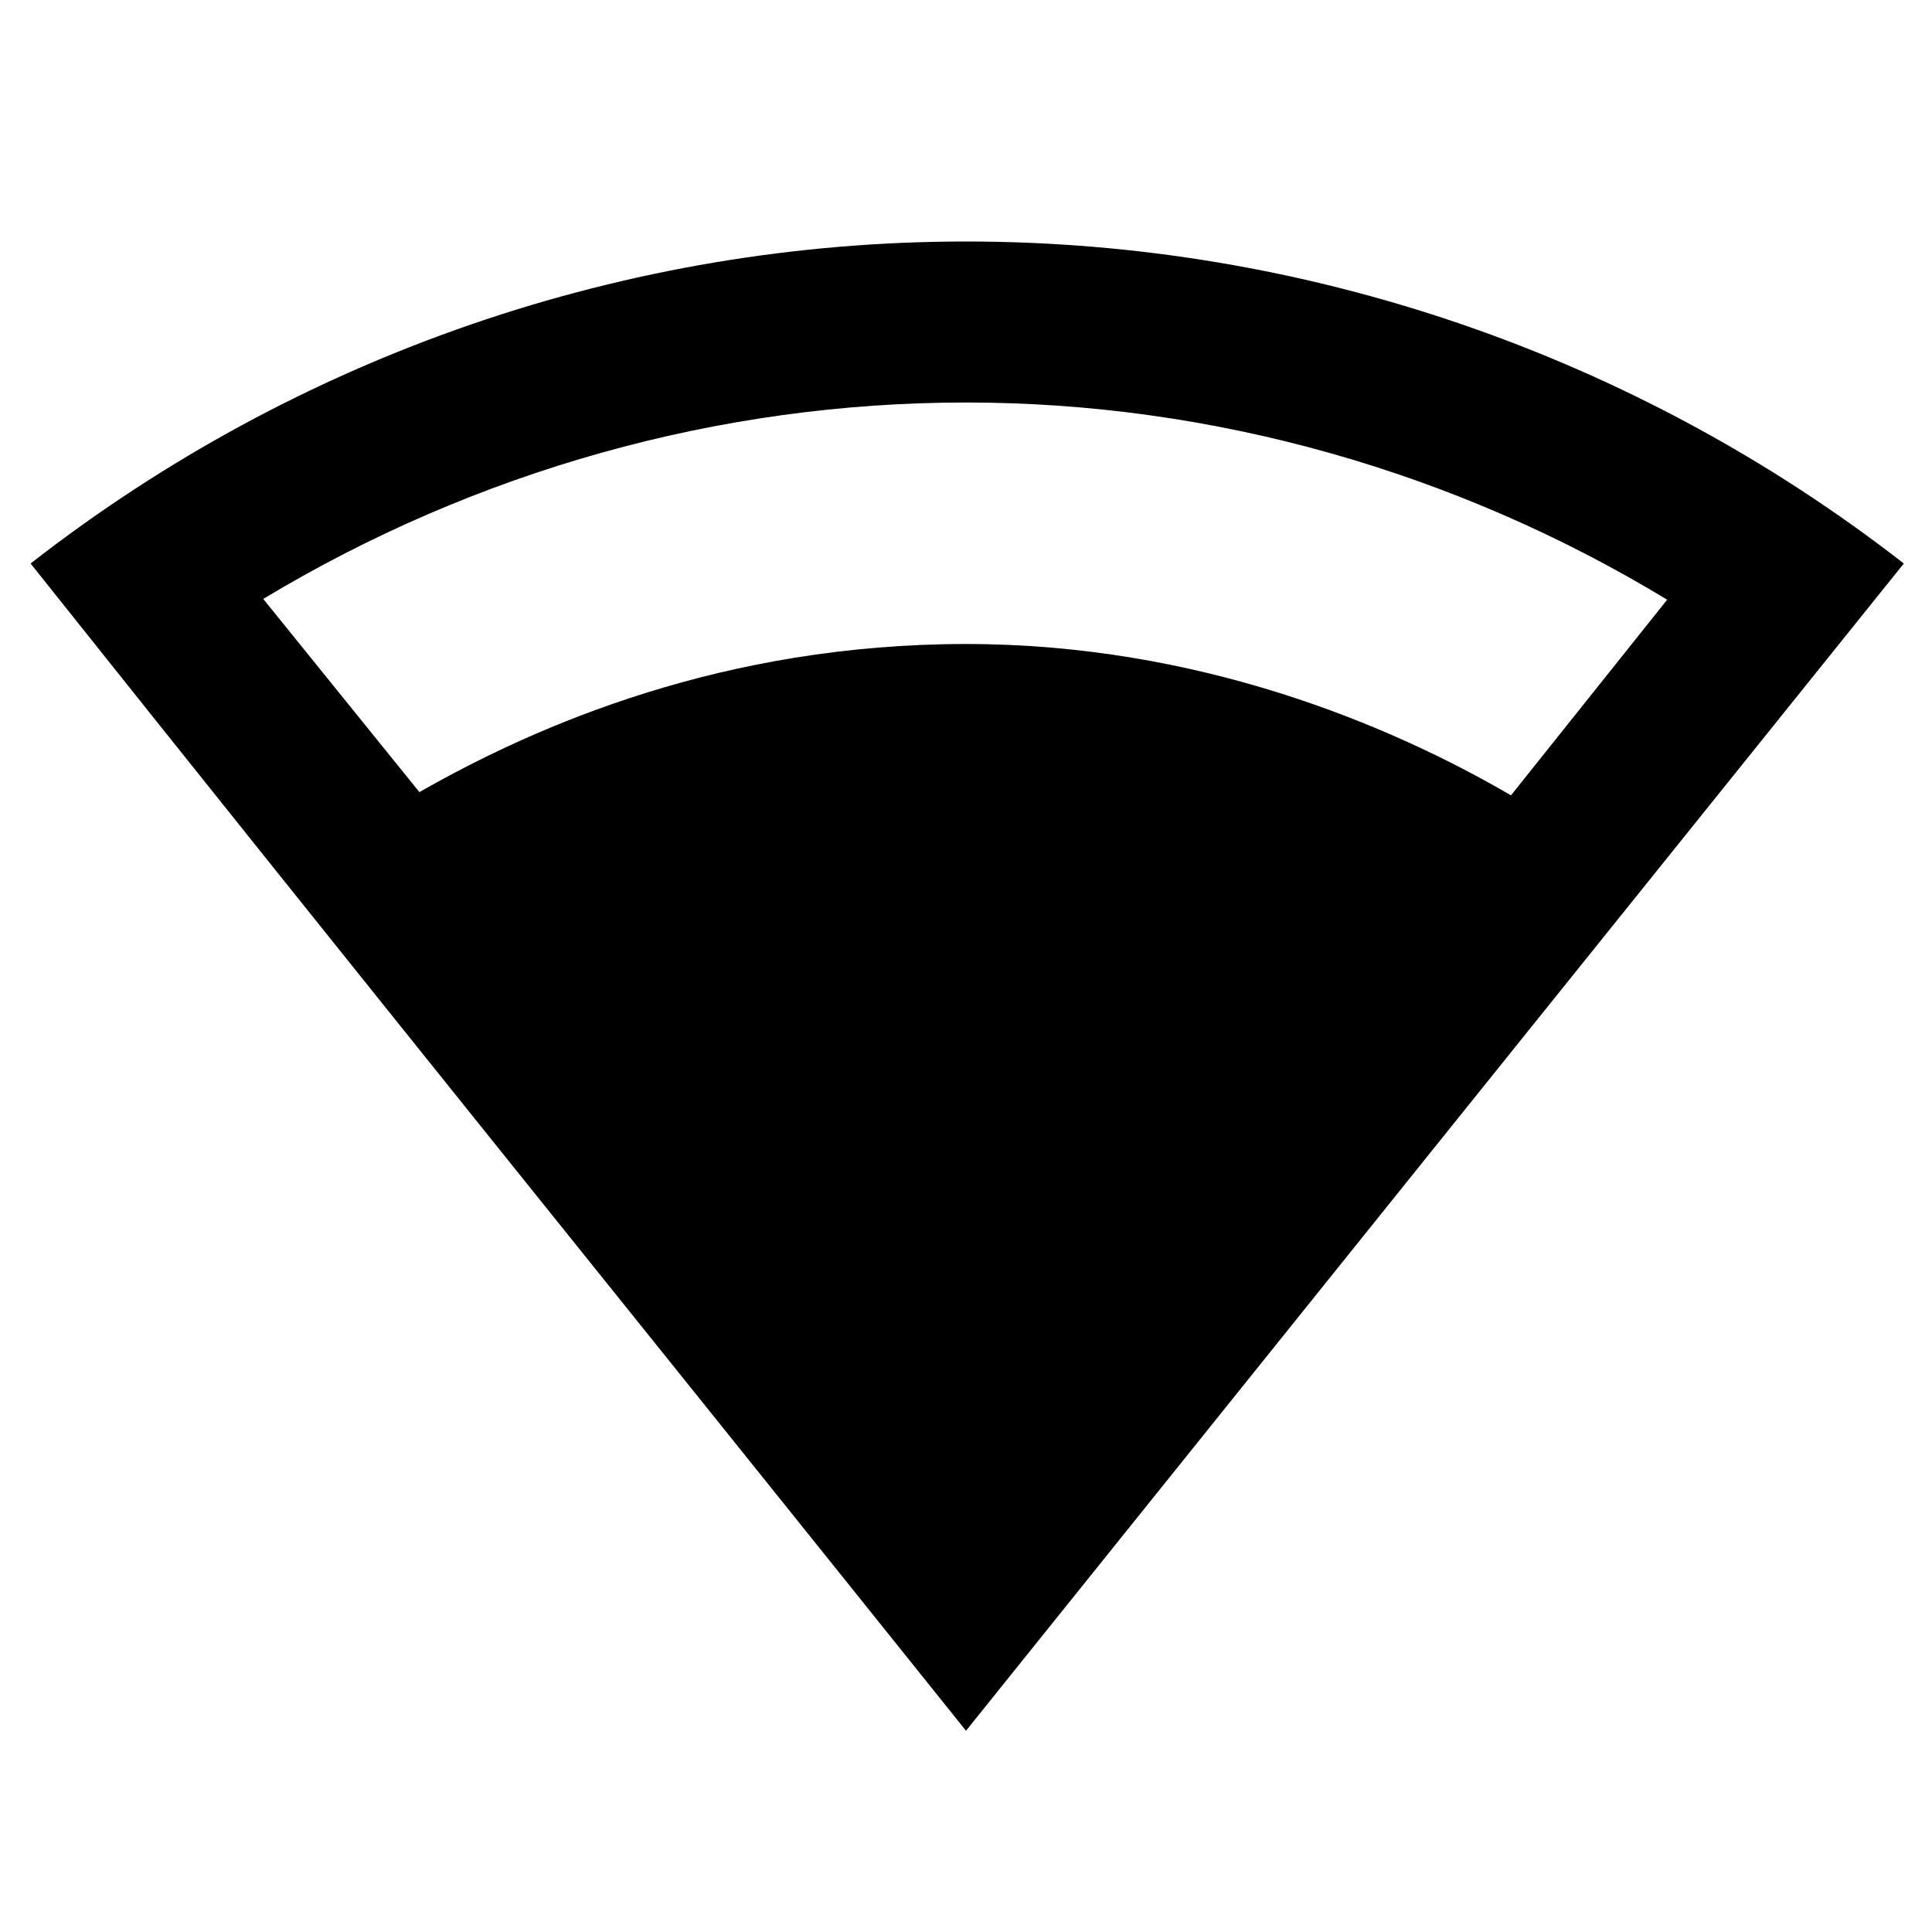
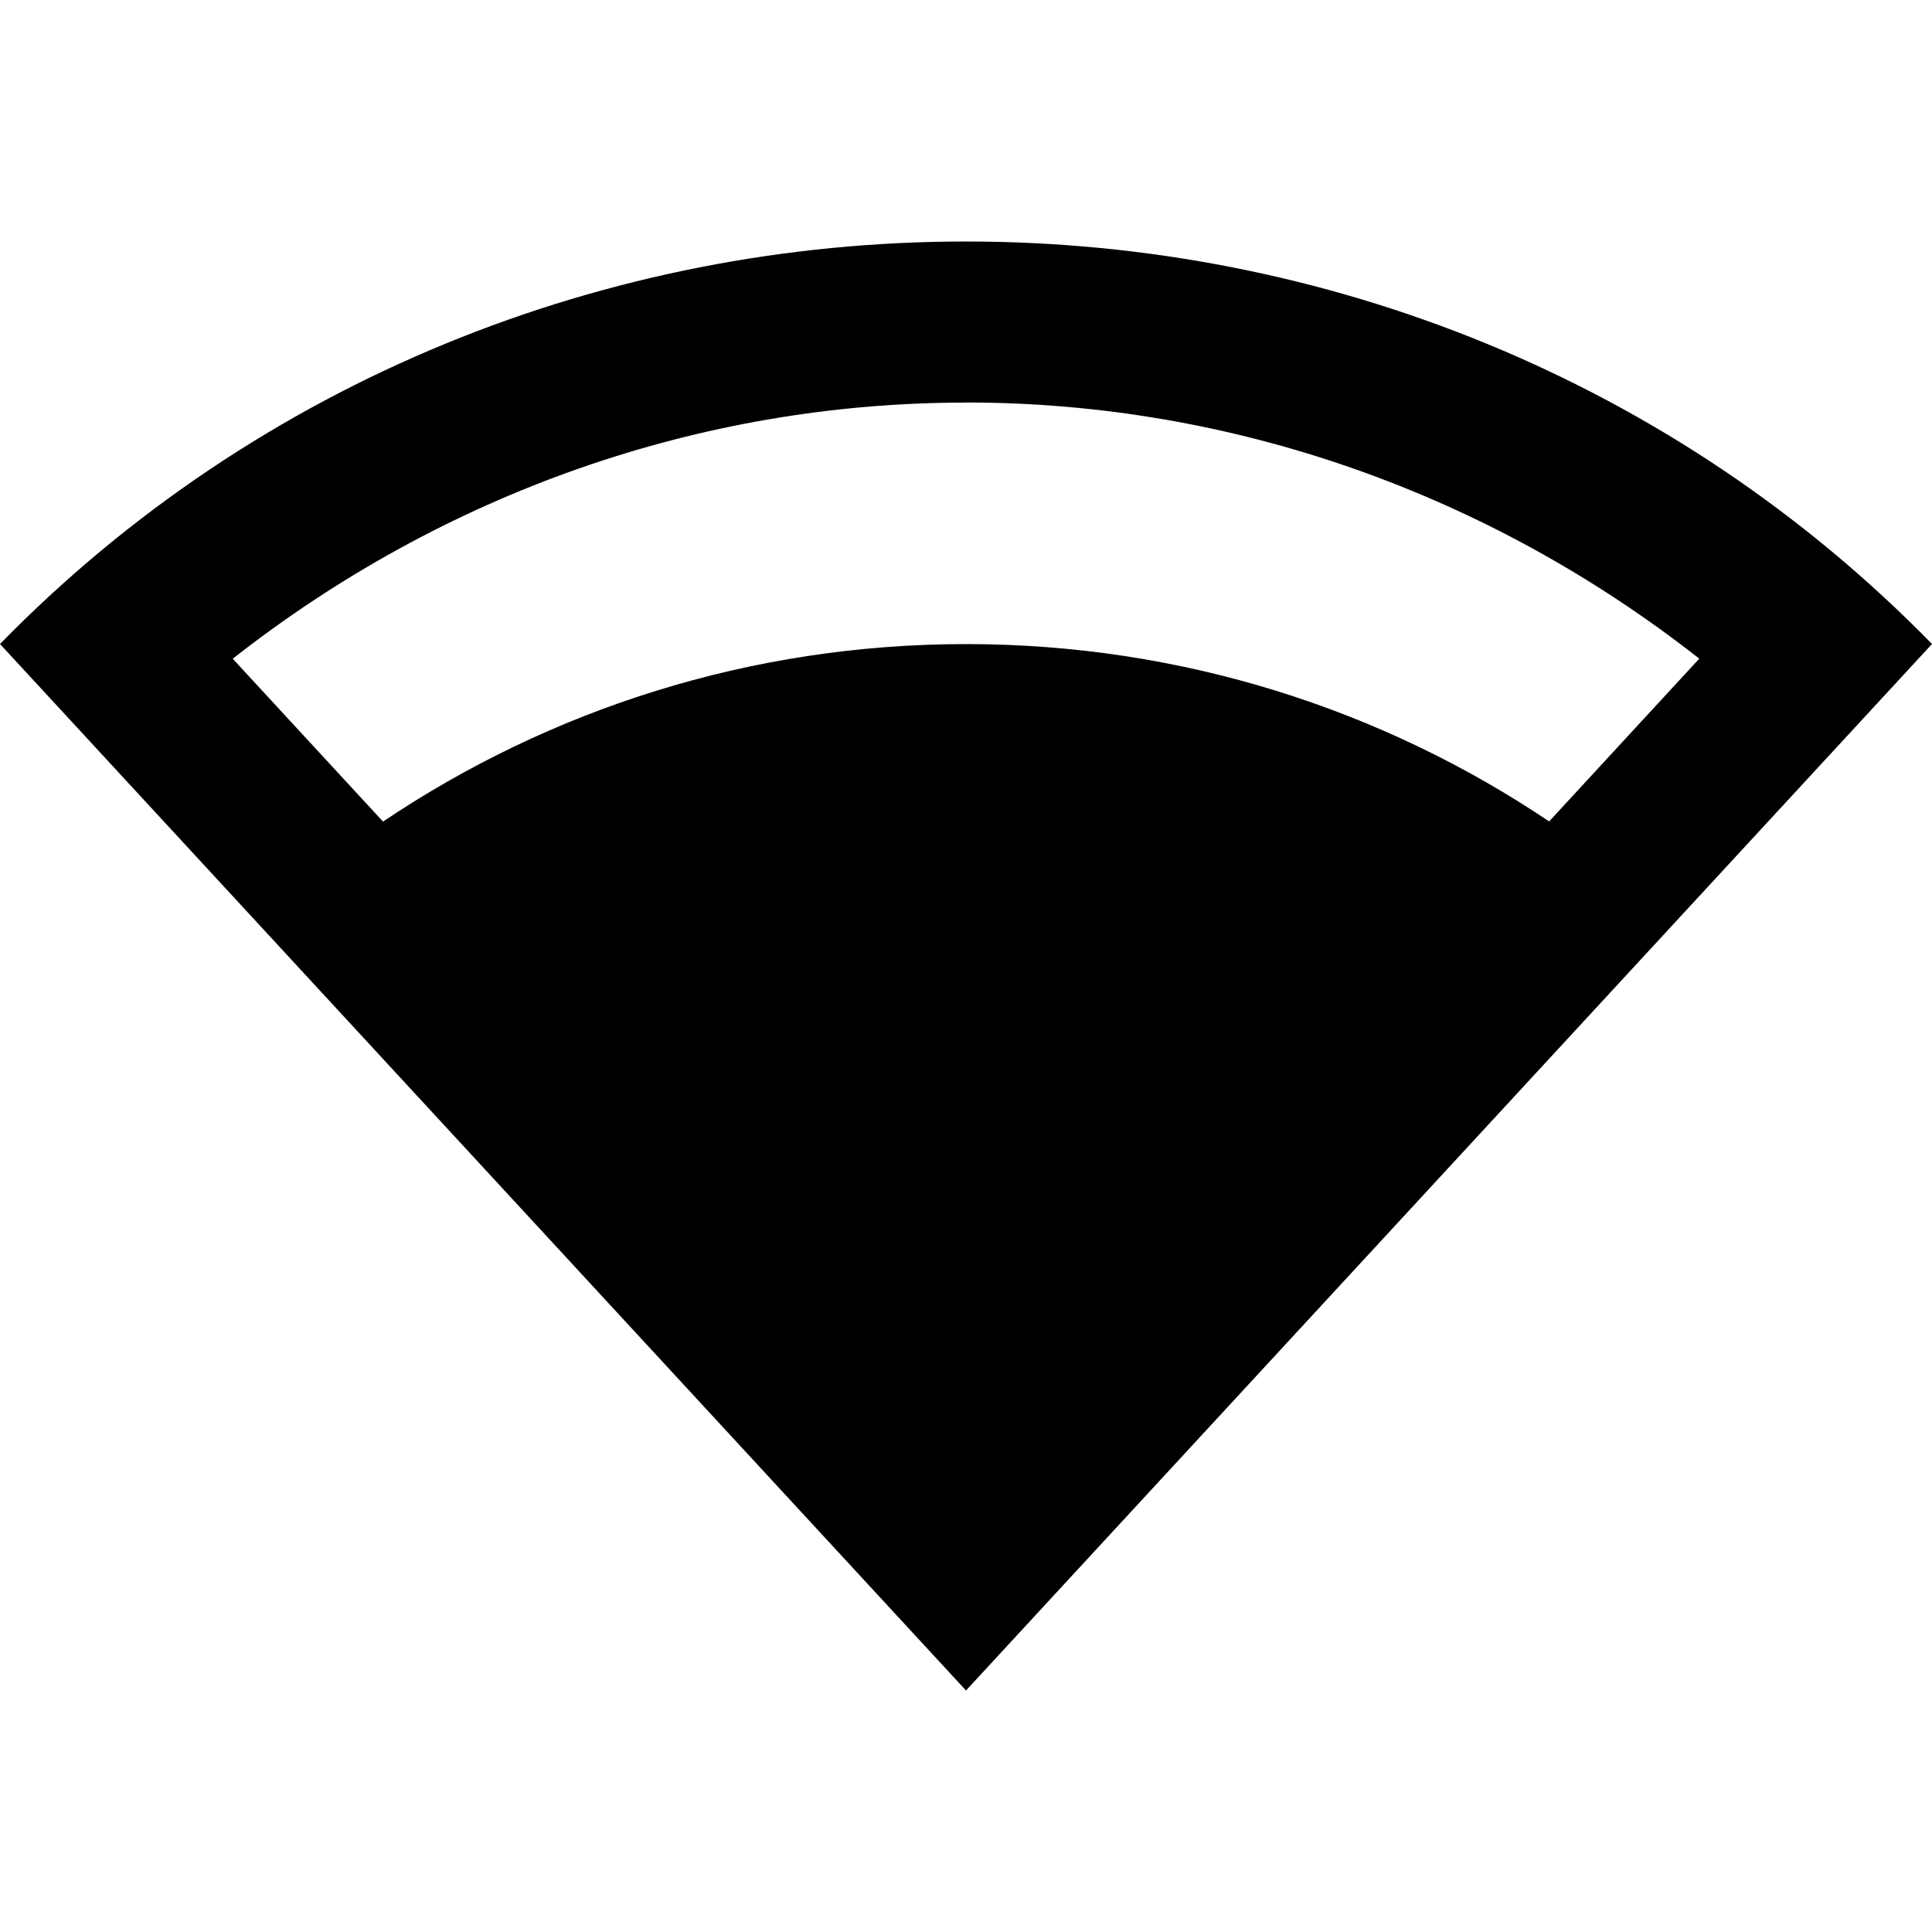
- <svg xmlns="http://www.w3.org/2000/svg" viewBox="0 0 24 24">
-   <path d="M12,3C7.79,3 3.7,4.41 0.38,7C4.41,12.06 7.89,16.37 12,21.5C16.08,16.42 20.24,11.24 23.65,7C20.32,4.41 16.22,3 12,3M12,5C15.07,5 18.09,5.86 20.71,7.45L18.77,9.88C17.26,9 14.88,8 12,8C9,8 6.68,9 5.21,9.84L3.27,7.44C5.91,5.85 8.93,5 12,5Z" />
+ <svg xmlns="http://www.w3.org/2000/svg" version="1.1" viewBox="0 0 24 24">
+   <path d="m12 3c-4.456 0-8.797 1.722-12 5l12 13 12-13c-3.21-3.285-7.552-5-12-5zm0 2c3.306 0 6.49 1.127 9.109 3.182l-1.865 2.022c-2.07-1.391-4.563-2.203-7.244-2.203-2.682 0-5.172 0.814-7.242 2.205l-1.867-2.023c2.615-2.052 5.798-3.182 9.109-3.182z" />
</svg>
